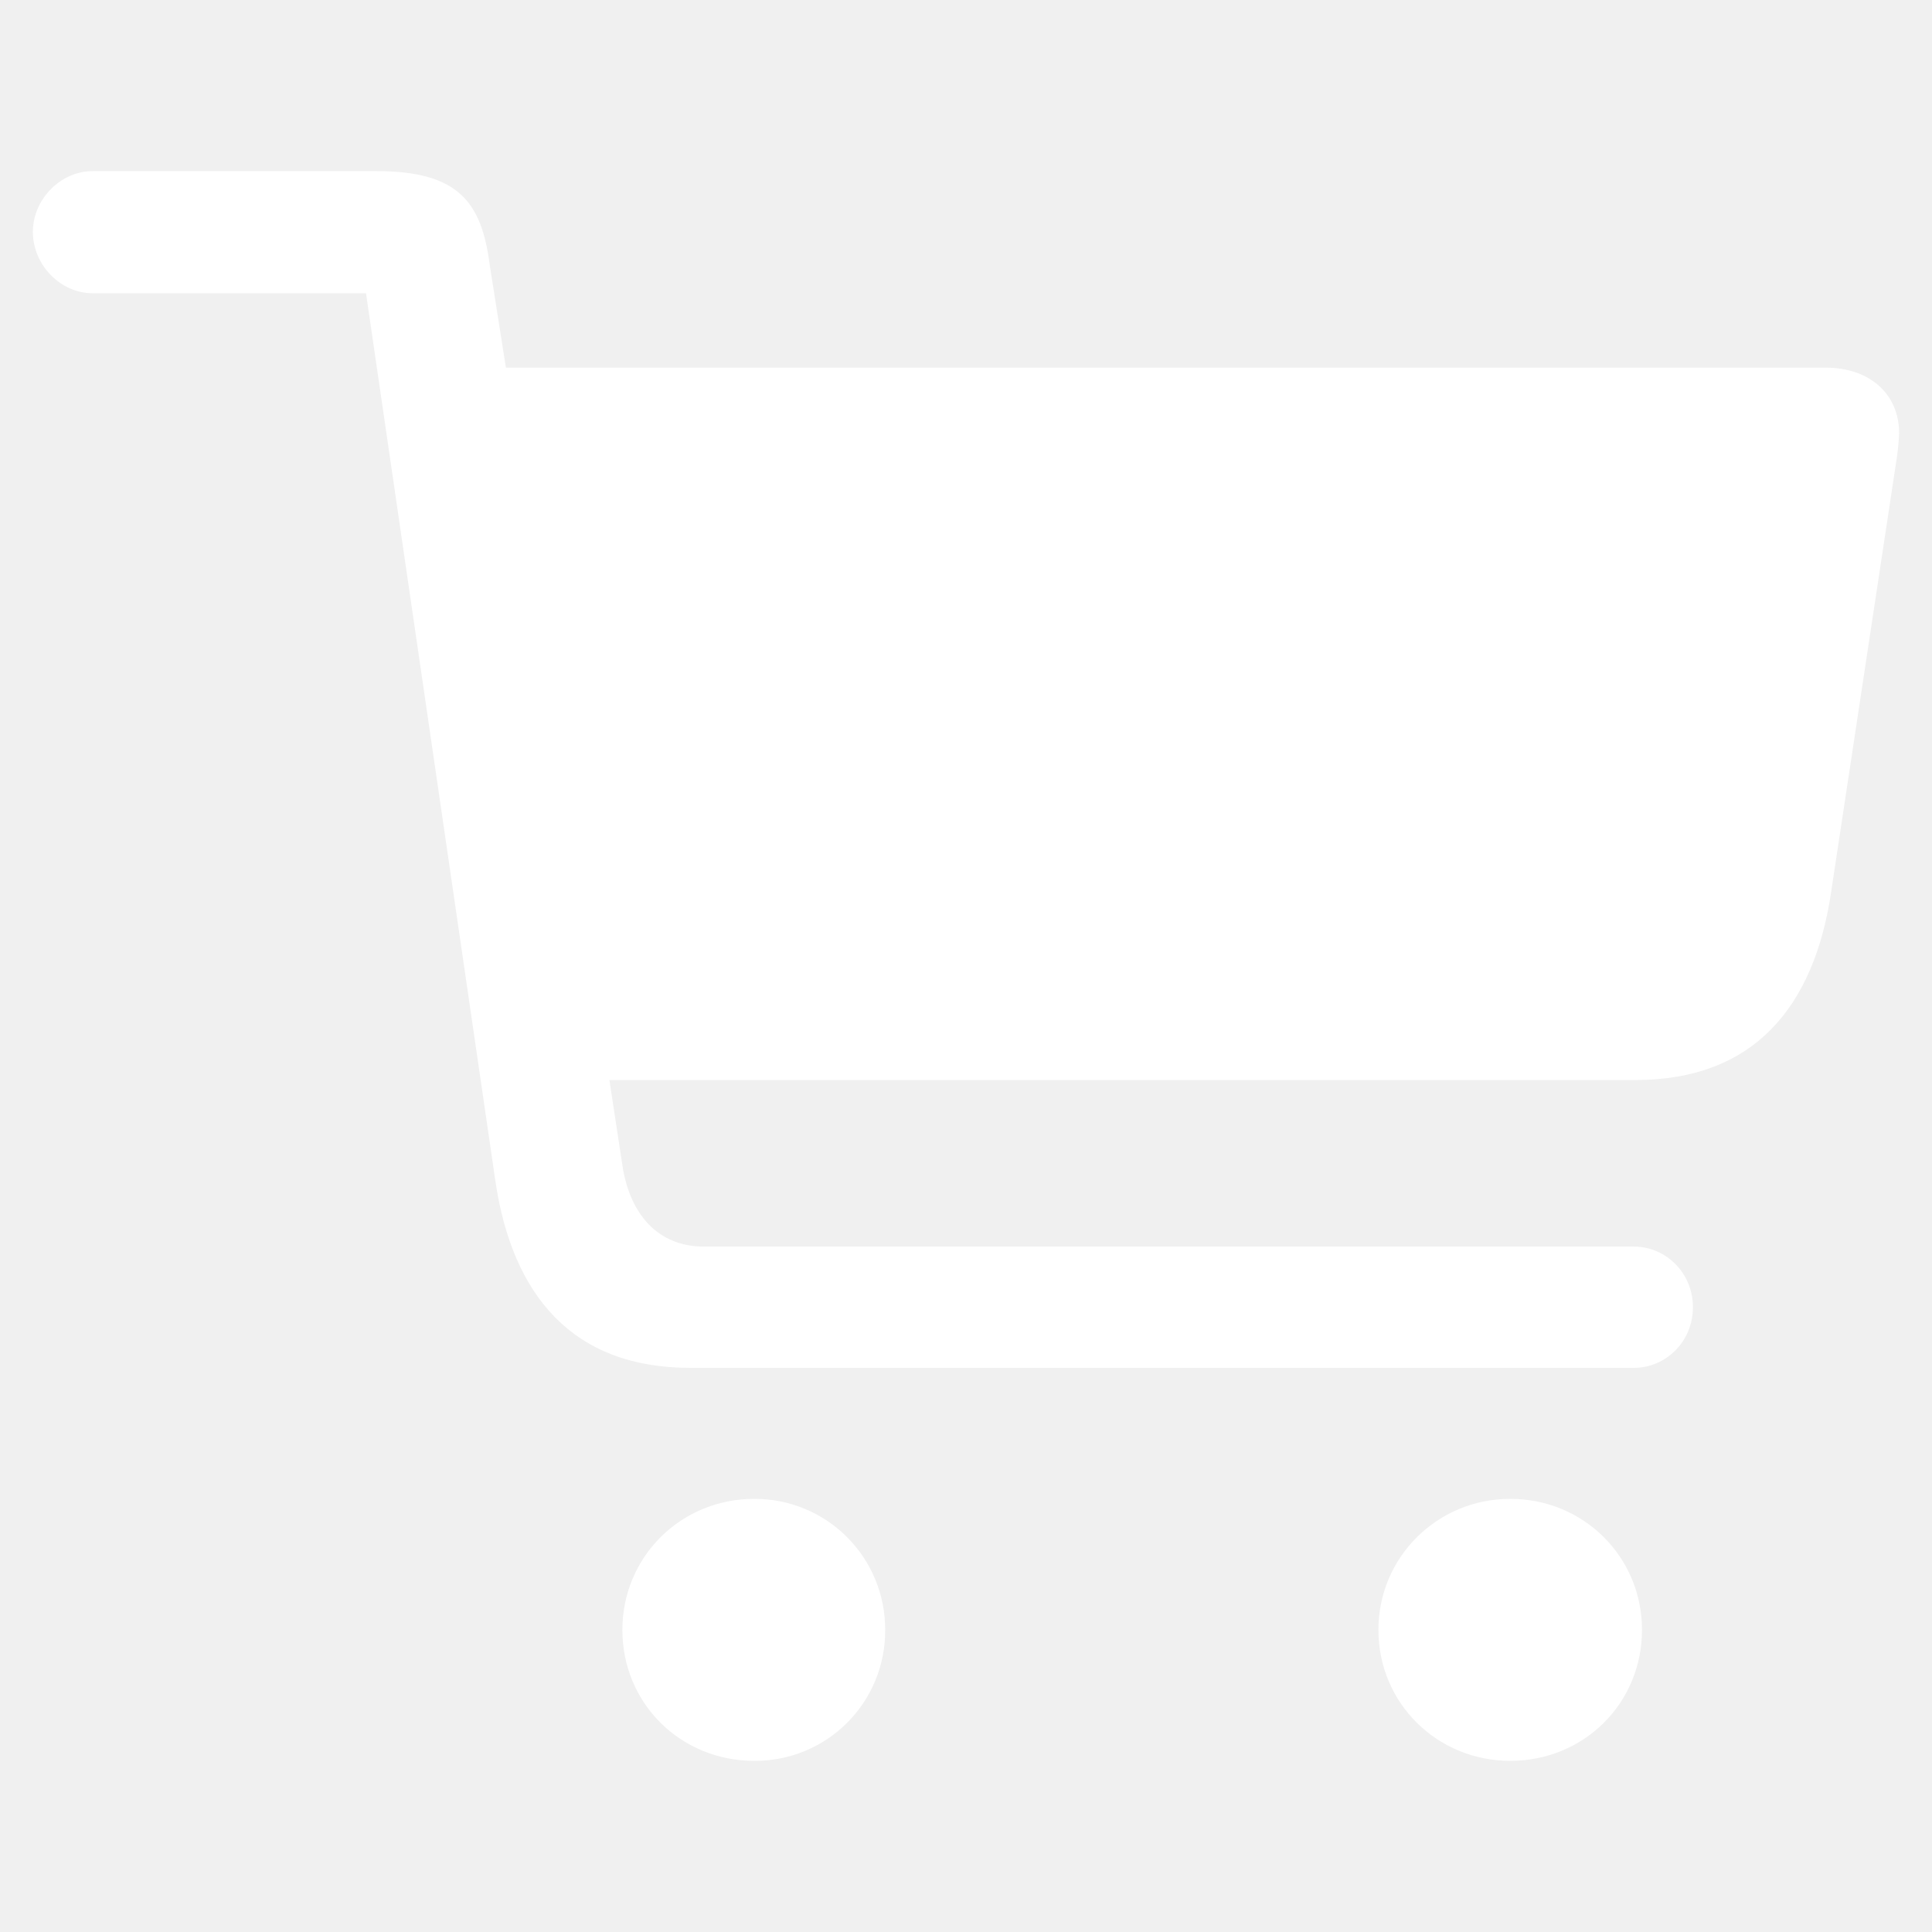
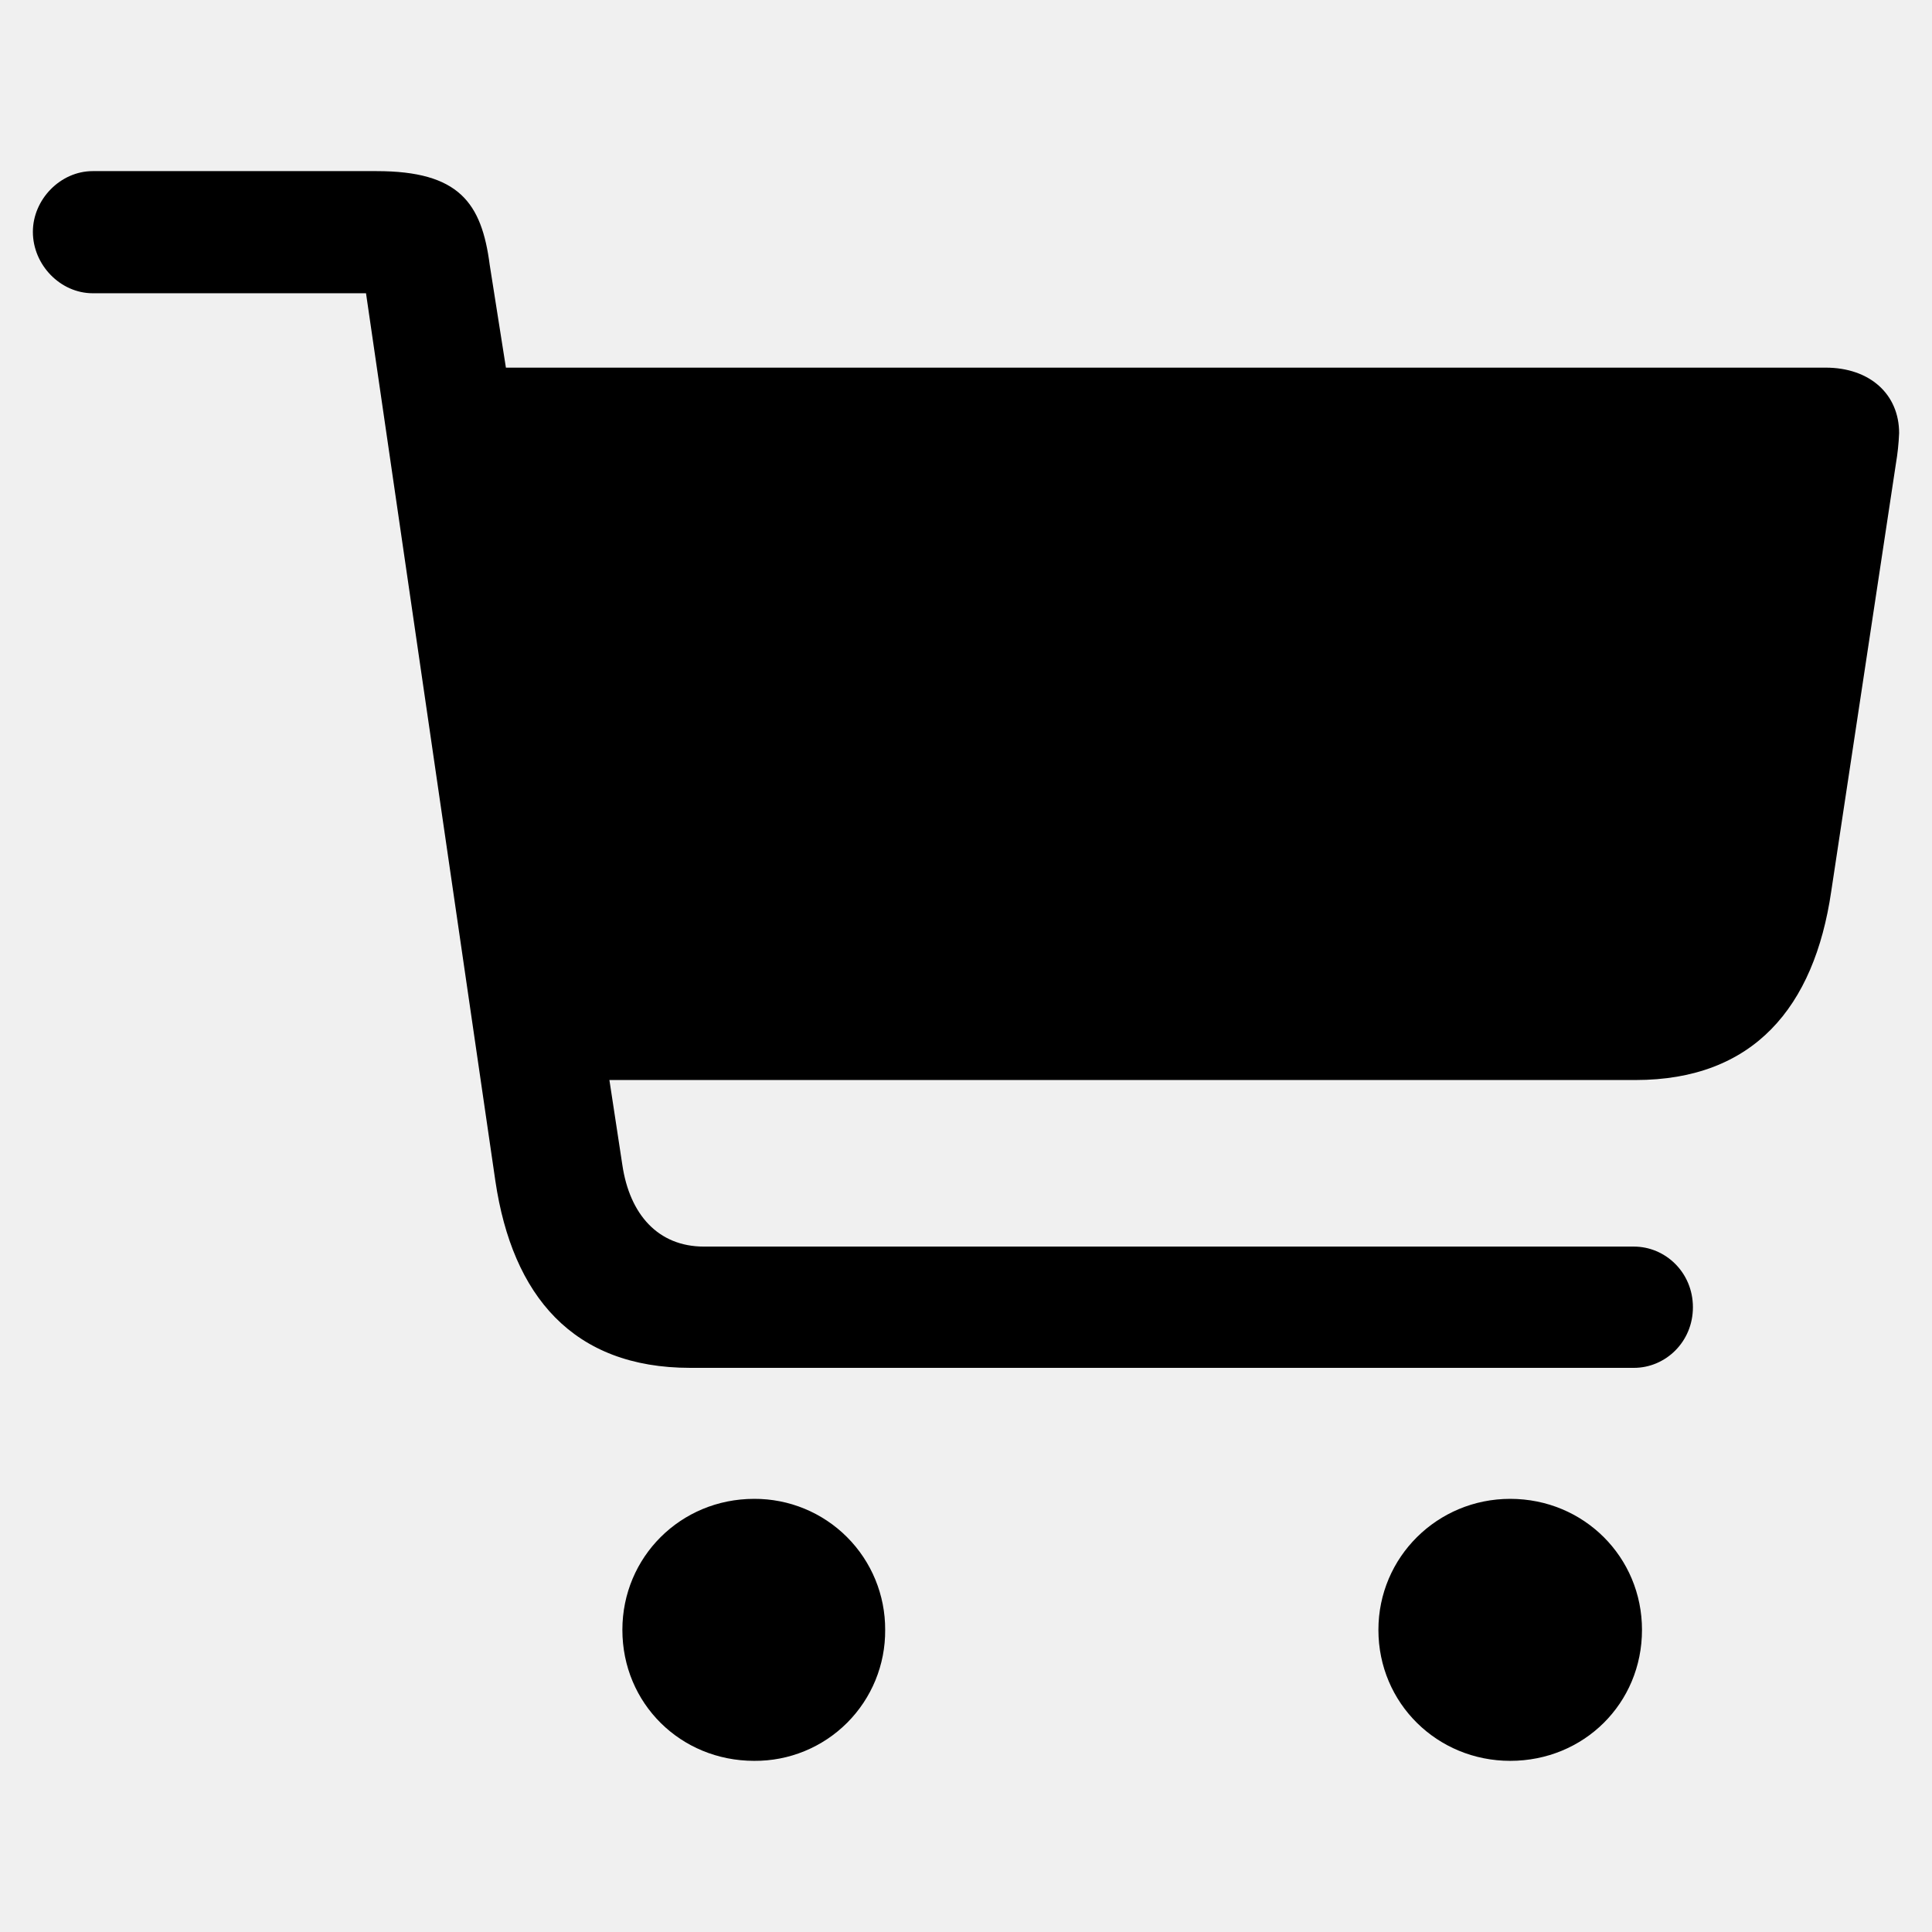
<svg xmlns="http://www.w3.org/2000/svg" width="1em" height="1em" viewBox="0 0 56 56">
-   <path fill="white" d="M.953 6.719c0 .96.797 1.781 1.735 1.781h7.921l3.75 25.734c.493 3.328 2.25 5.414 5.649 5.414H47.36c.913 0 1.71-.75 1.71-1.757c0-1.008-.797-1.758-1.71-1.758H20.406c-1.336 0-2.156-.938-2.367-2.367l-.375-2.461h29.742c3.422 0 5.18-2.11 5.672-5.461l1.875-12.399a7 7 0 0 0 .094-.89c0-1.125-.844-1.899-2.133-1.899h-38.25l-.469-2.976c-.234-1.805-.89-2.72-3.28-2.72H2.687c-.937 0-1.734.822-1.734 1.76M18.04 47.242c0 2.133 1.688 3.797 3.82 3.797a3.766 3.766 0 0 0 3.797-3.797a3.78 3.78 0 0 0-3.797-3.797c-2.132 0-3.82 1.688-3.82 3.797m21.914 0c0 2.133 1.711 3.797 3.82 3.797c2.133 0 3.82-1.664 3.82-3.797c0-2.11-1.687-3.797-3.82-3.797c-2.109 0-3.82 1.688-3.82 3.797" />
+   <path fill="#000" d="M.953 6.719c0 .96.797 1.781 1.735 1.781h7.921l3.75 25.734c.493 3.328 2.25 5.414 5.649 5.414H47.36c.913 0 1.71-.75 1.71-1.757c0-1.008-.797-1.758-1.71-1.758H20.406c-1.336 0-2.156-.938-2.367-2.367l-.375-2.461h29.742c3.422 0 5.18-2.11 5.672-5.461l1.875-12.399a7 7 0 0 0 .094-.89c0-1.125-.844-1.899-2.133-1.899h-38.25l-.469-2.976c-.234-1.805-.89-2.72-3.28-2.72H2.687c-.937 0-1.734.822-1.734 1.76M18.04 47.242c0 2.133 1.688 3.797 3.82 3.797a3.766 3.766 0 0 0 3.797-3.797a3.78 3.78 0 0 0-3.797-3.797c-2.132 0-3.82 1.688-3.82 3.797m21.914 0c0 2.133 1.711 3.797 3.82 3.797c2.133 0 3.82-1.664 3.82-3.797c0-2.11-1.687-3.797-3.82-3.797c-2.109 0-3.82 1.688-3.82 3.797" />
</svg>
